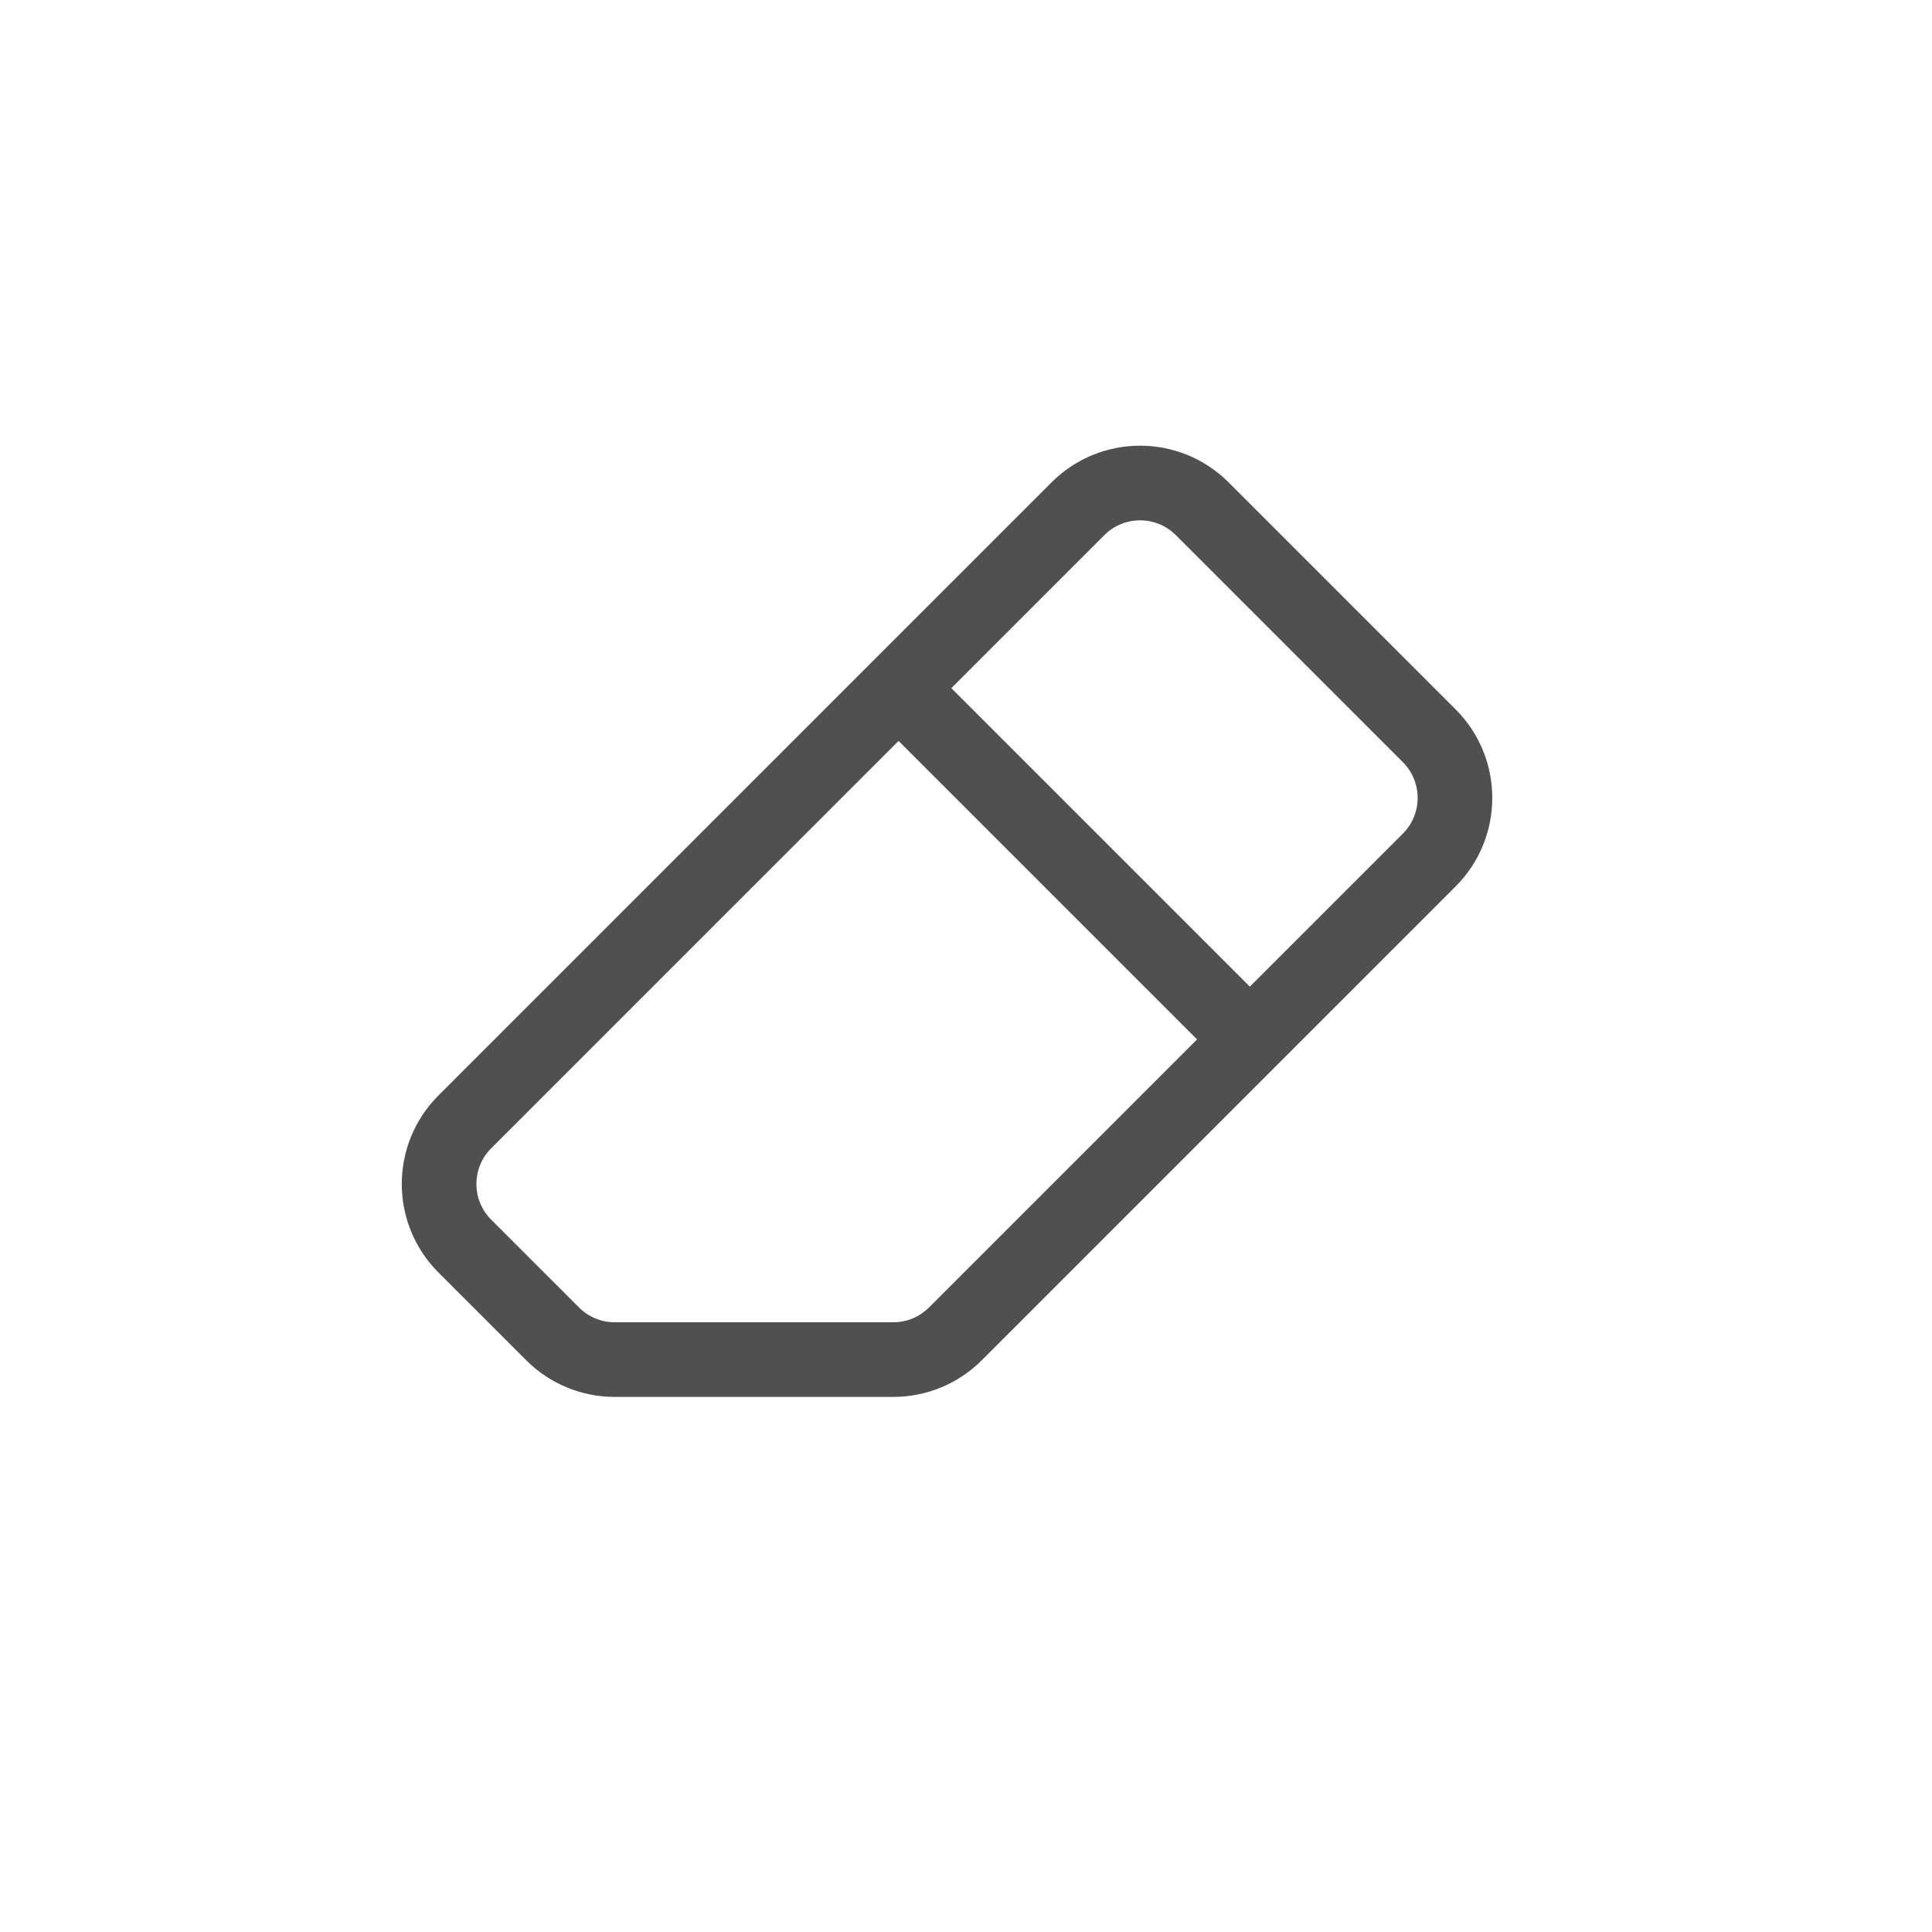
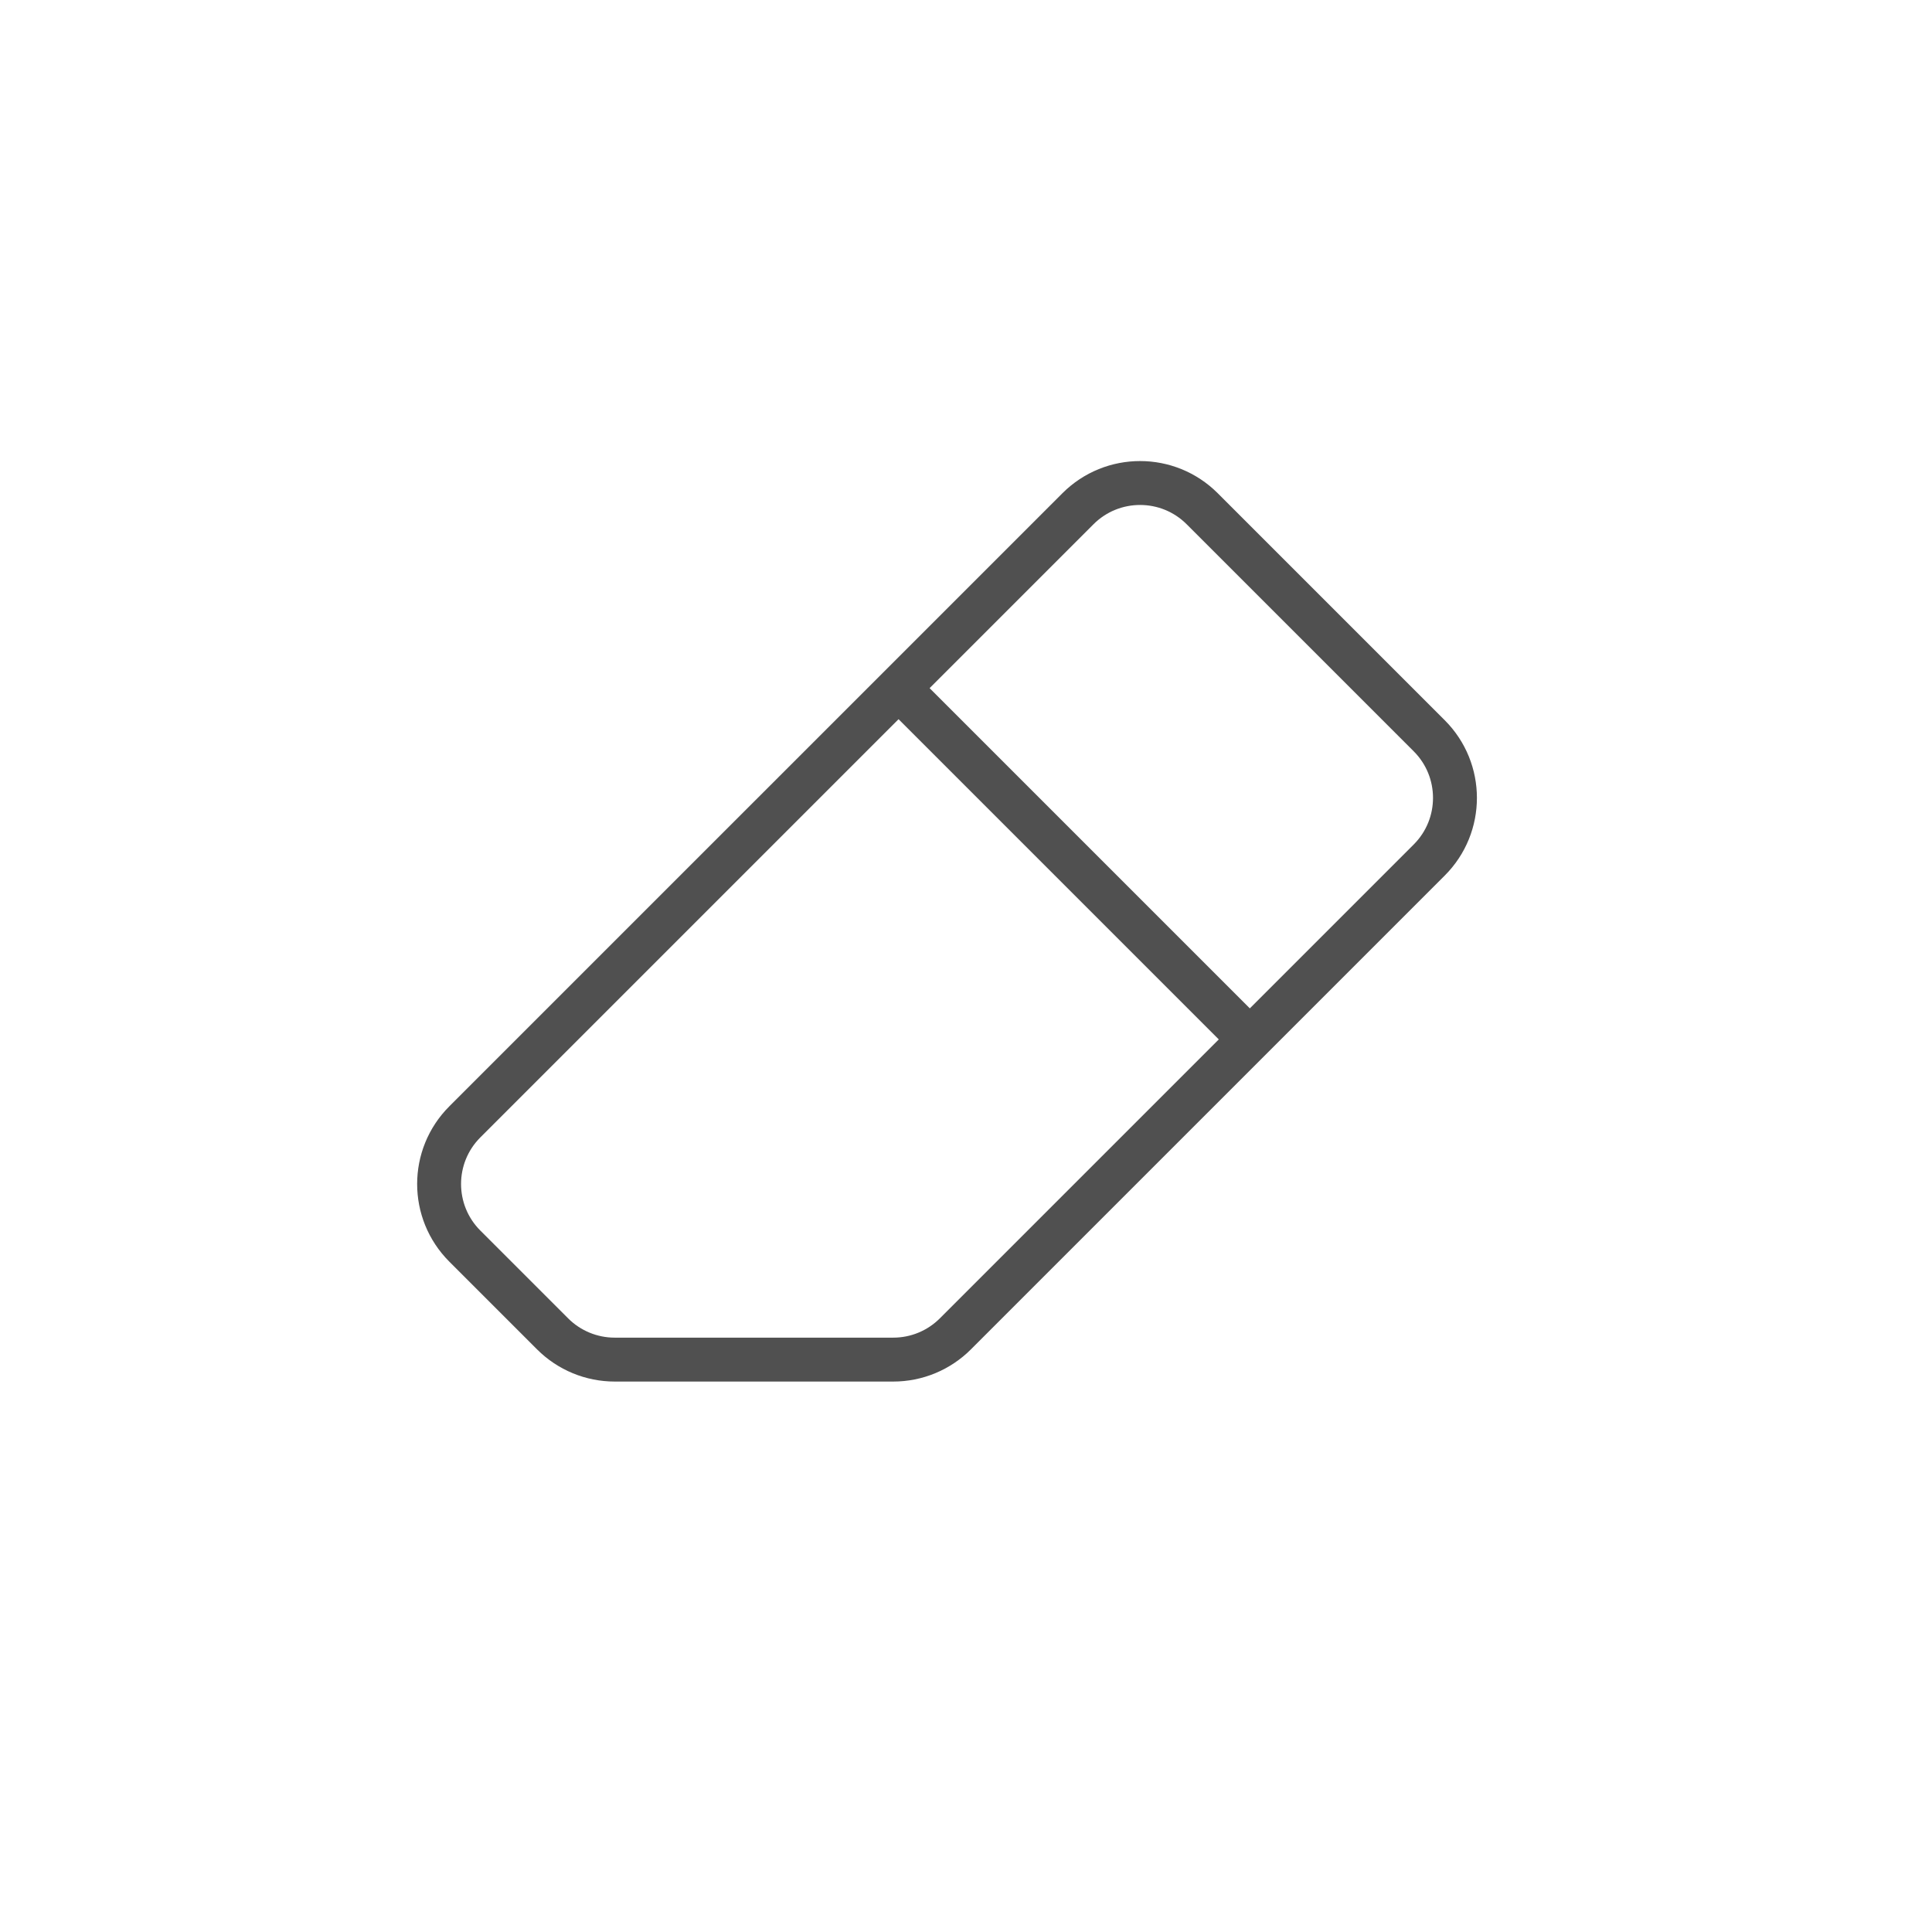
<svg xmlns="http://www.w3.org/2000/svg" width="44px" height="44px" viewBox="0 0 44 44" version="1.1">
  <defs />
-   <g id="Page-1" stroke="none" stroke-width="1" fill="none" fill-rule="evenodd" stroke-linecap="round" stroke-linejoin="round">
-     <g id="eraser-copy" stroke="#505050" stroke-width="1.7">
+   <g id="Page-1" stroke="none" strokeWidth="1" fill="none" fillRule="evenodd" strokeLinecap="round" strokeLinejoin="round">
+     <g id="eraser-copy" stroke="#505050" strokeWidth="1.7">
      <path d="M14,30.964 L20.343,30.964 C20.874,30.964 21.382,30.754 21.757,30.379 L32.55,19.586 C33.331,18.805 33.331,17.538 32.55,16.757 L27.379,11.586 C26.598,10.805 25.331,10.805 24.55,11.586 L10.586,25.55 C9.805,26.331 9.805,27.598 10.586,28.379 L12.586,30.379 C12.961,30.754 13.47,30.964 14,30.964 Z M28.464,23.672 L20.464,15.672" id="icon_eraser-copy-3" />
    </g>
  </g>
</svg>
